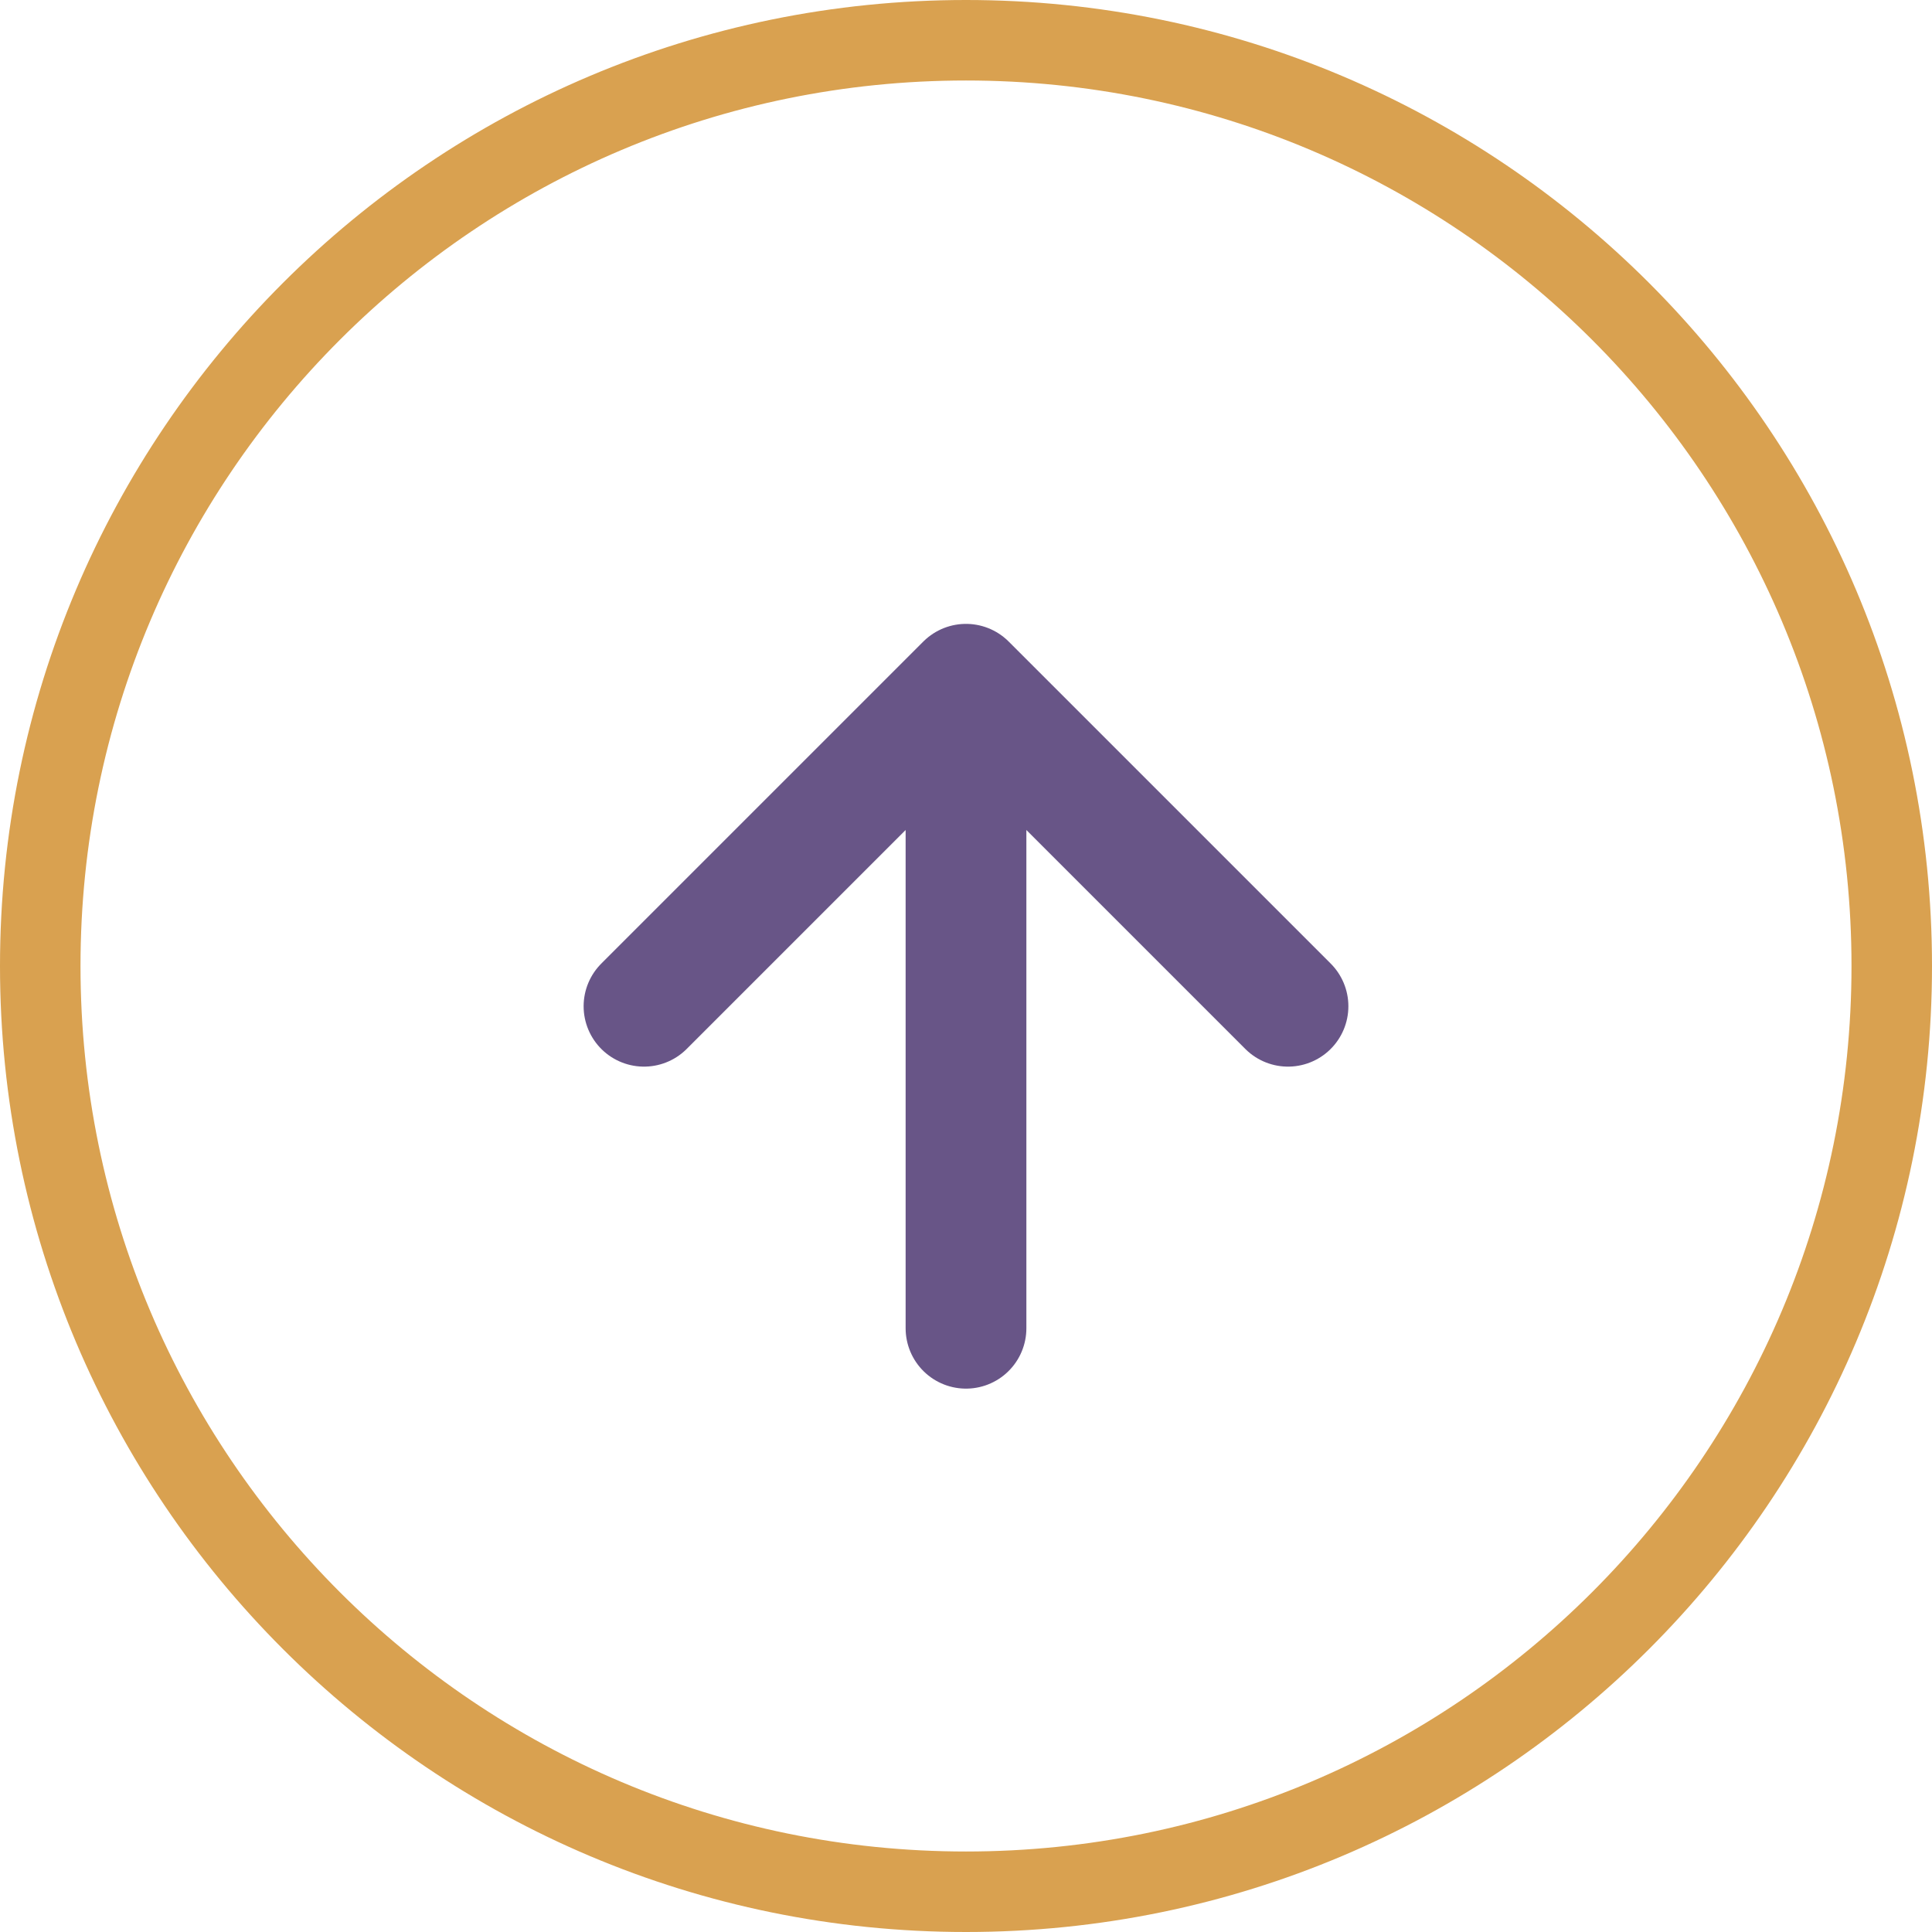
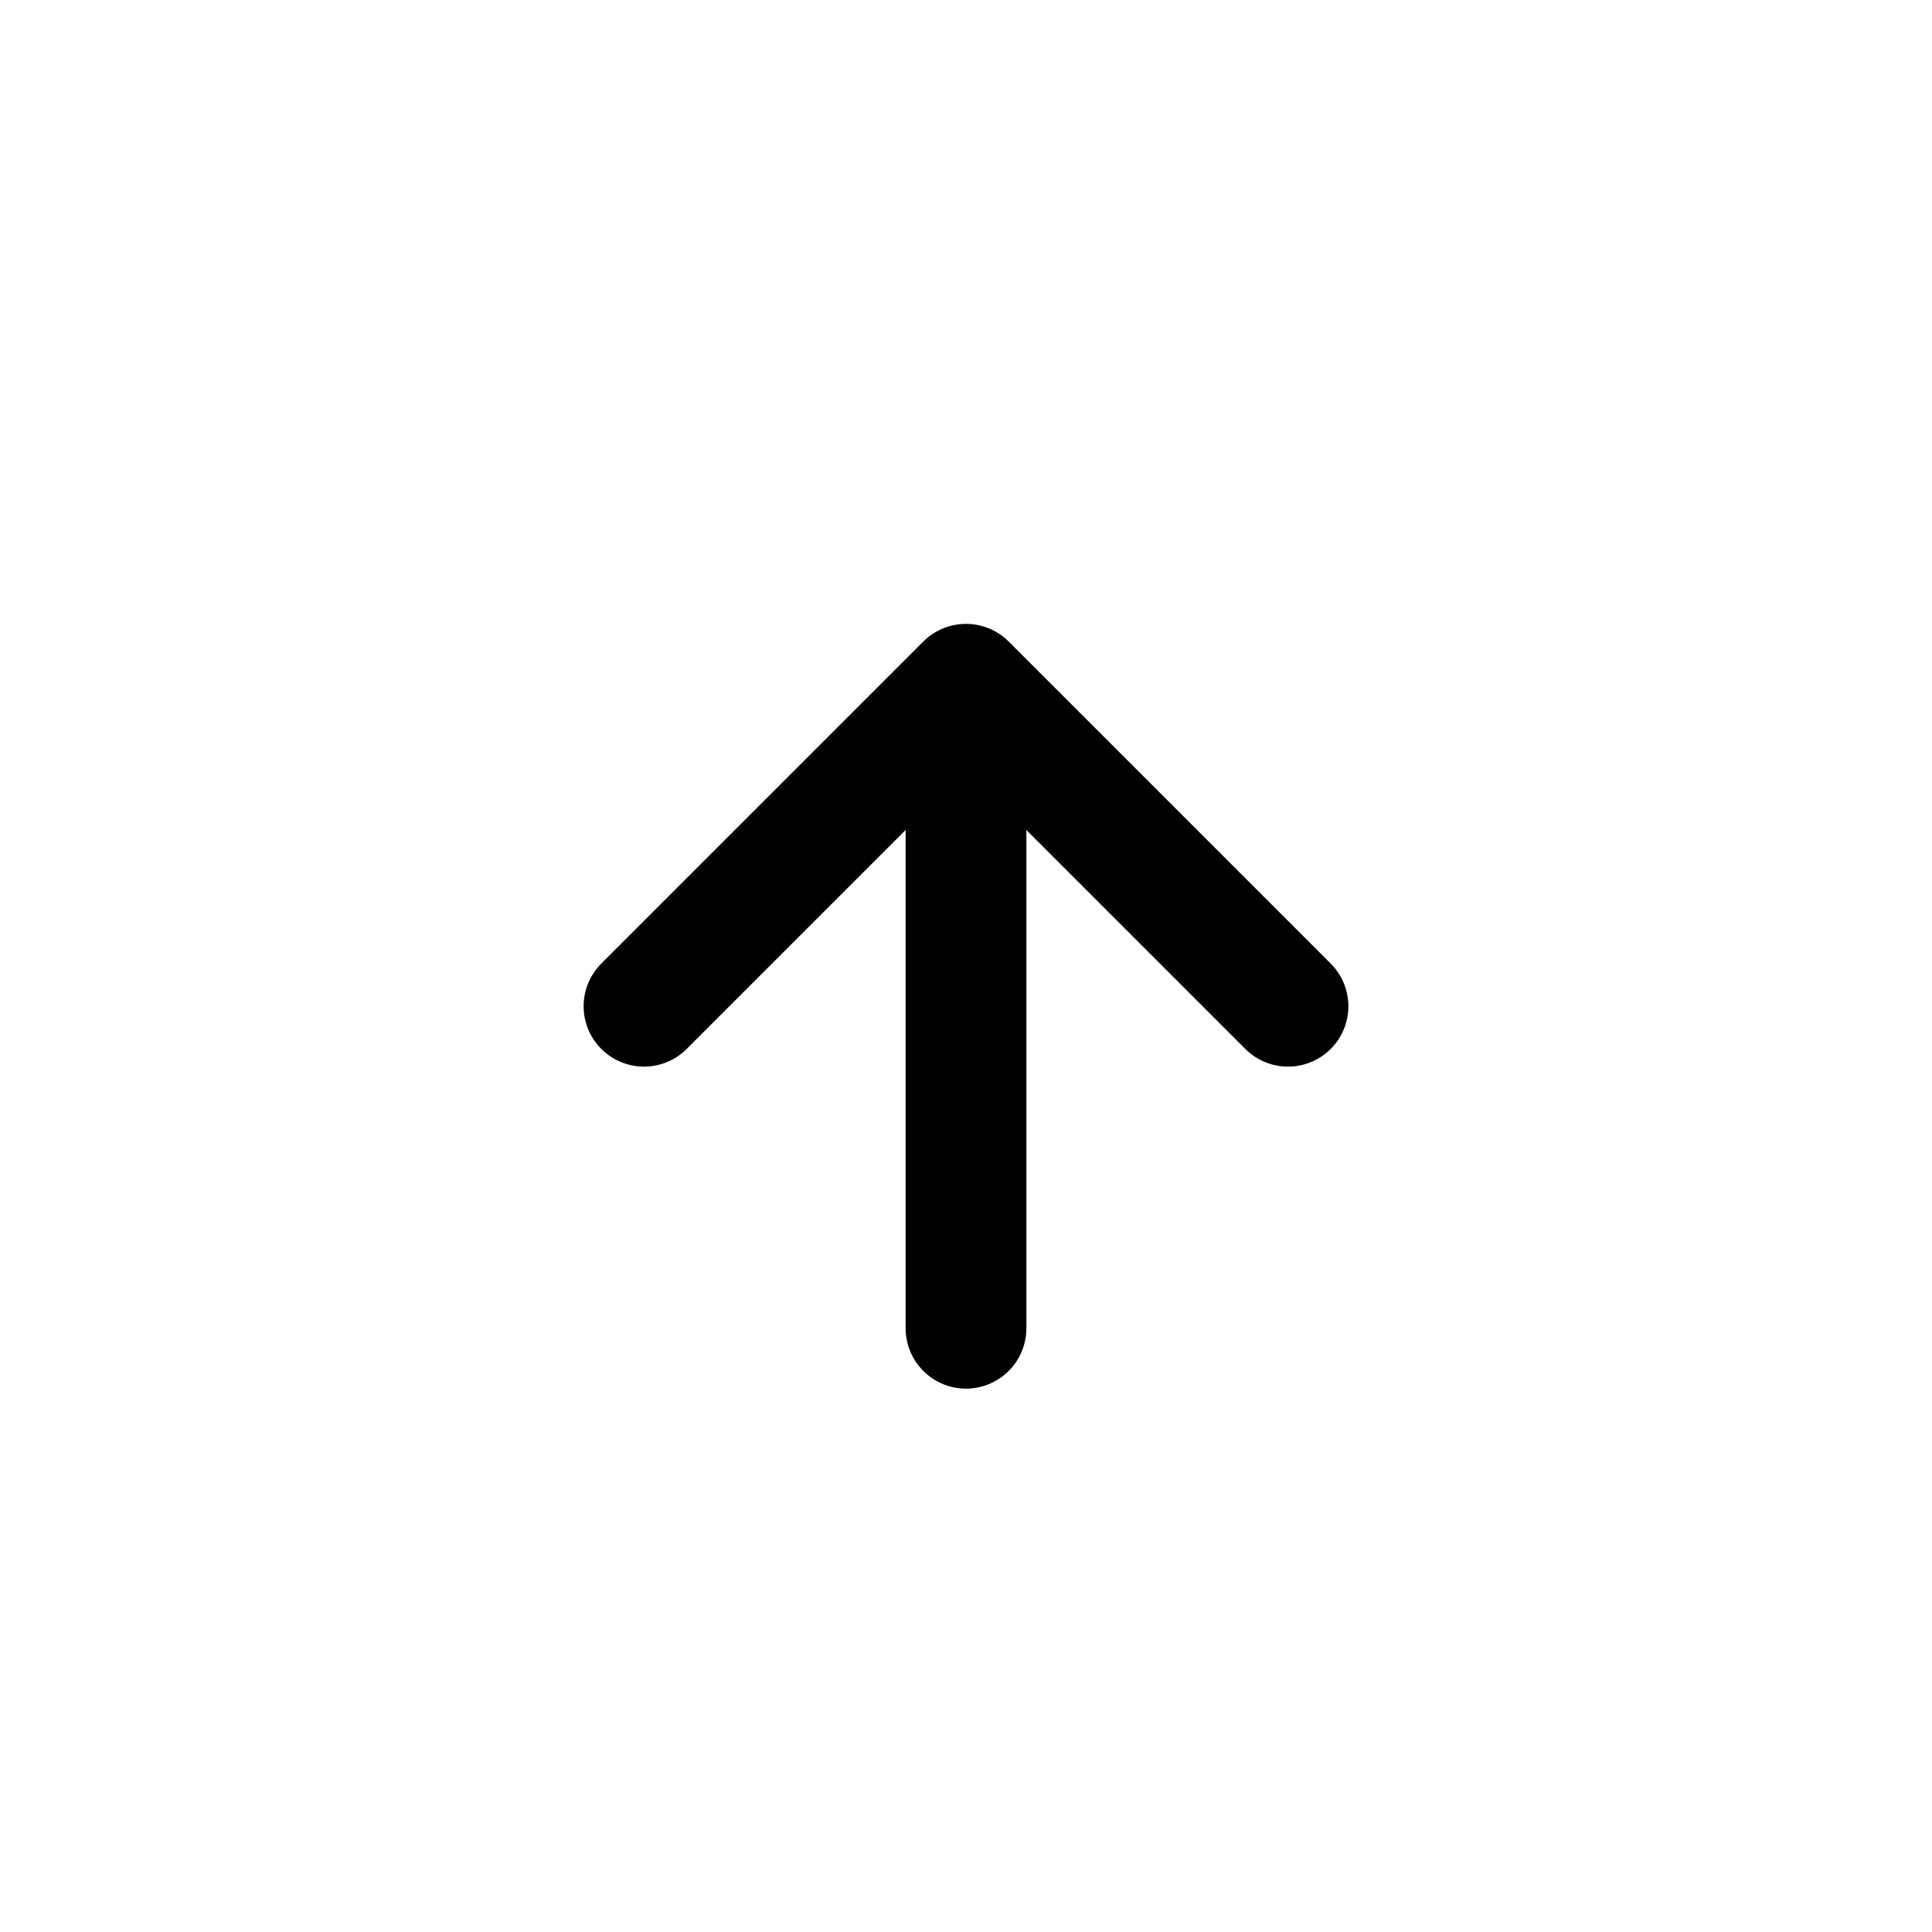
- <svg xmlns="http://www.w3.org/2000/svg" viewBox="0 0 48 48" width="48" height="48" color="rgb(40.784%, 33.333%, 52.942%)">
-   <style>
-     #back-to-top-arrow:target {
-       stroke: oklch(from currentColor l 0.26 h);
-     }
-   </style>
-   <circle cx="24" cy="24" r="23" fill="none" stroke="#d9a150" stroke-width="2" />
-   <path id="back-to-top-arrow" d="M16 25L24 17L32 25M24 17V33" fill="none" stroke="currentColor" stroke-width="3" stroke-linecap="round" stroke-linejoin="round" />
+ <svg xmlns="http://www.w3.org/2000/svg" viewBox="0 0 48 48" width="48" height="48">
+   <path d="M16 25L24 17L32 25M24 17V33" fill="none" stroke="#000" stroke-width="3" stroke-linecap="round" stroke-linejoin="round" />
</svg>
